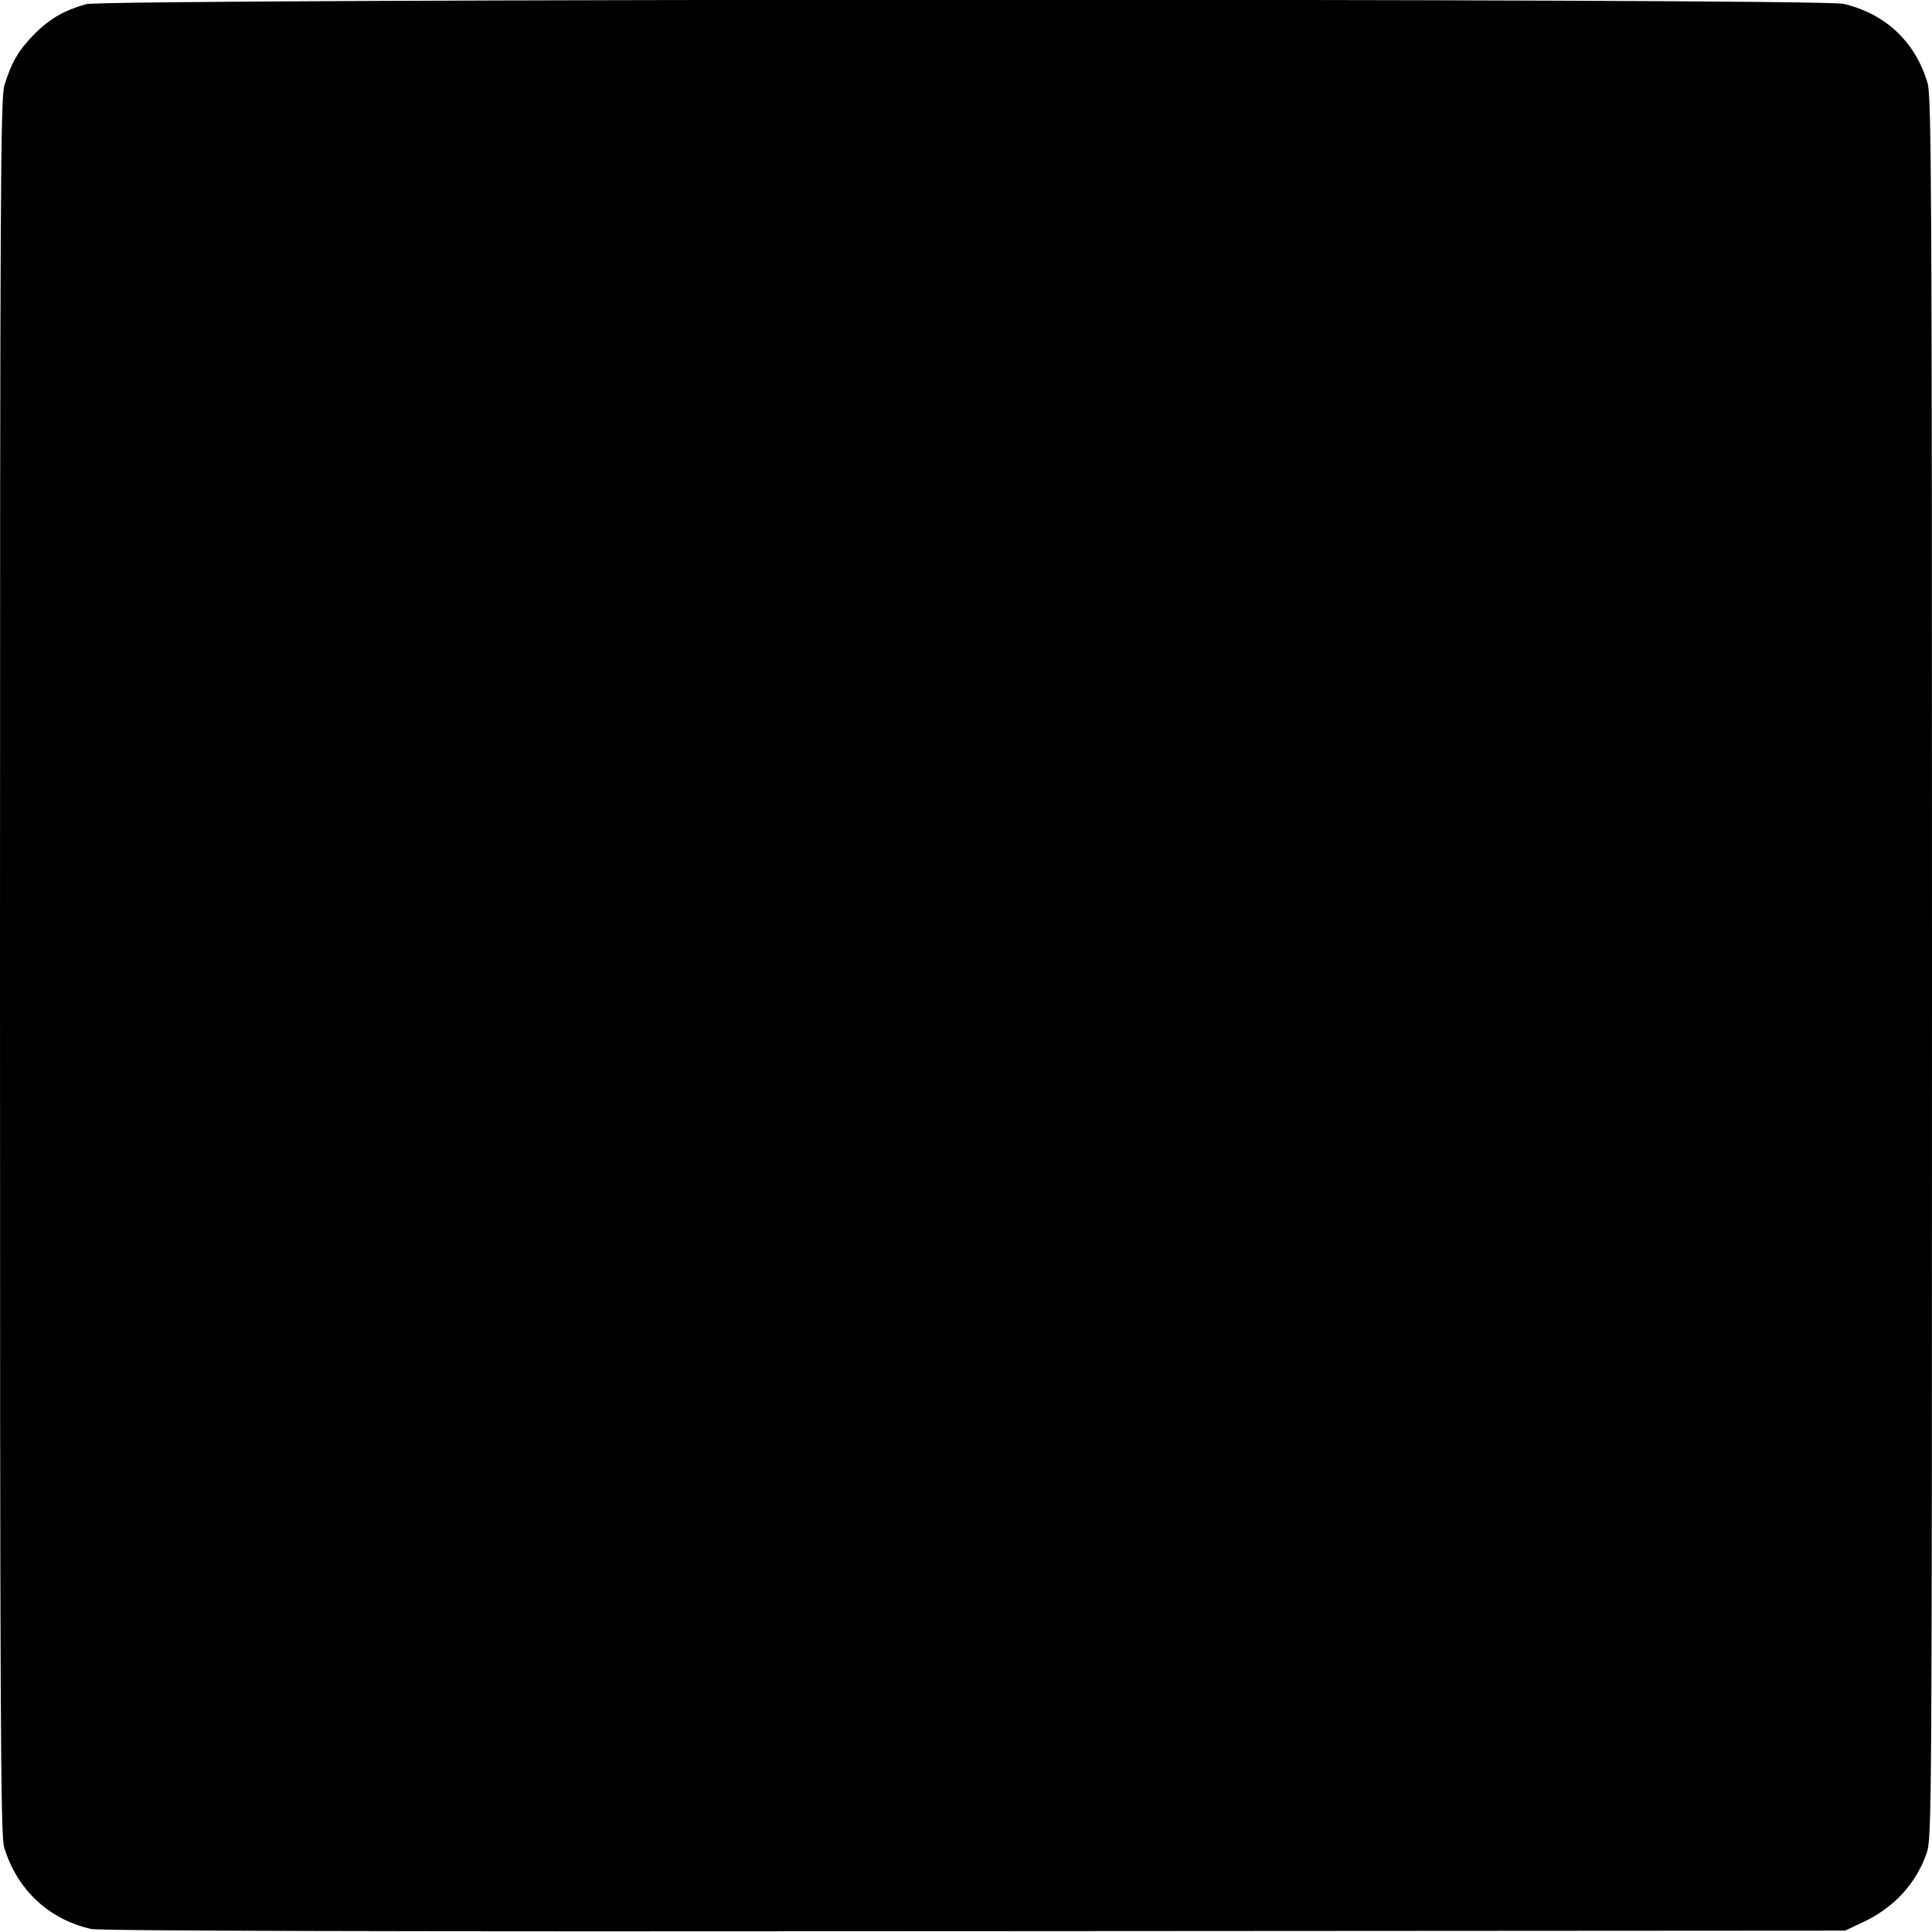
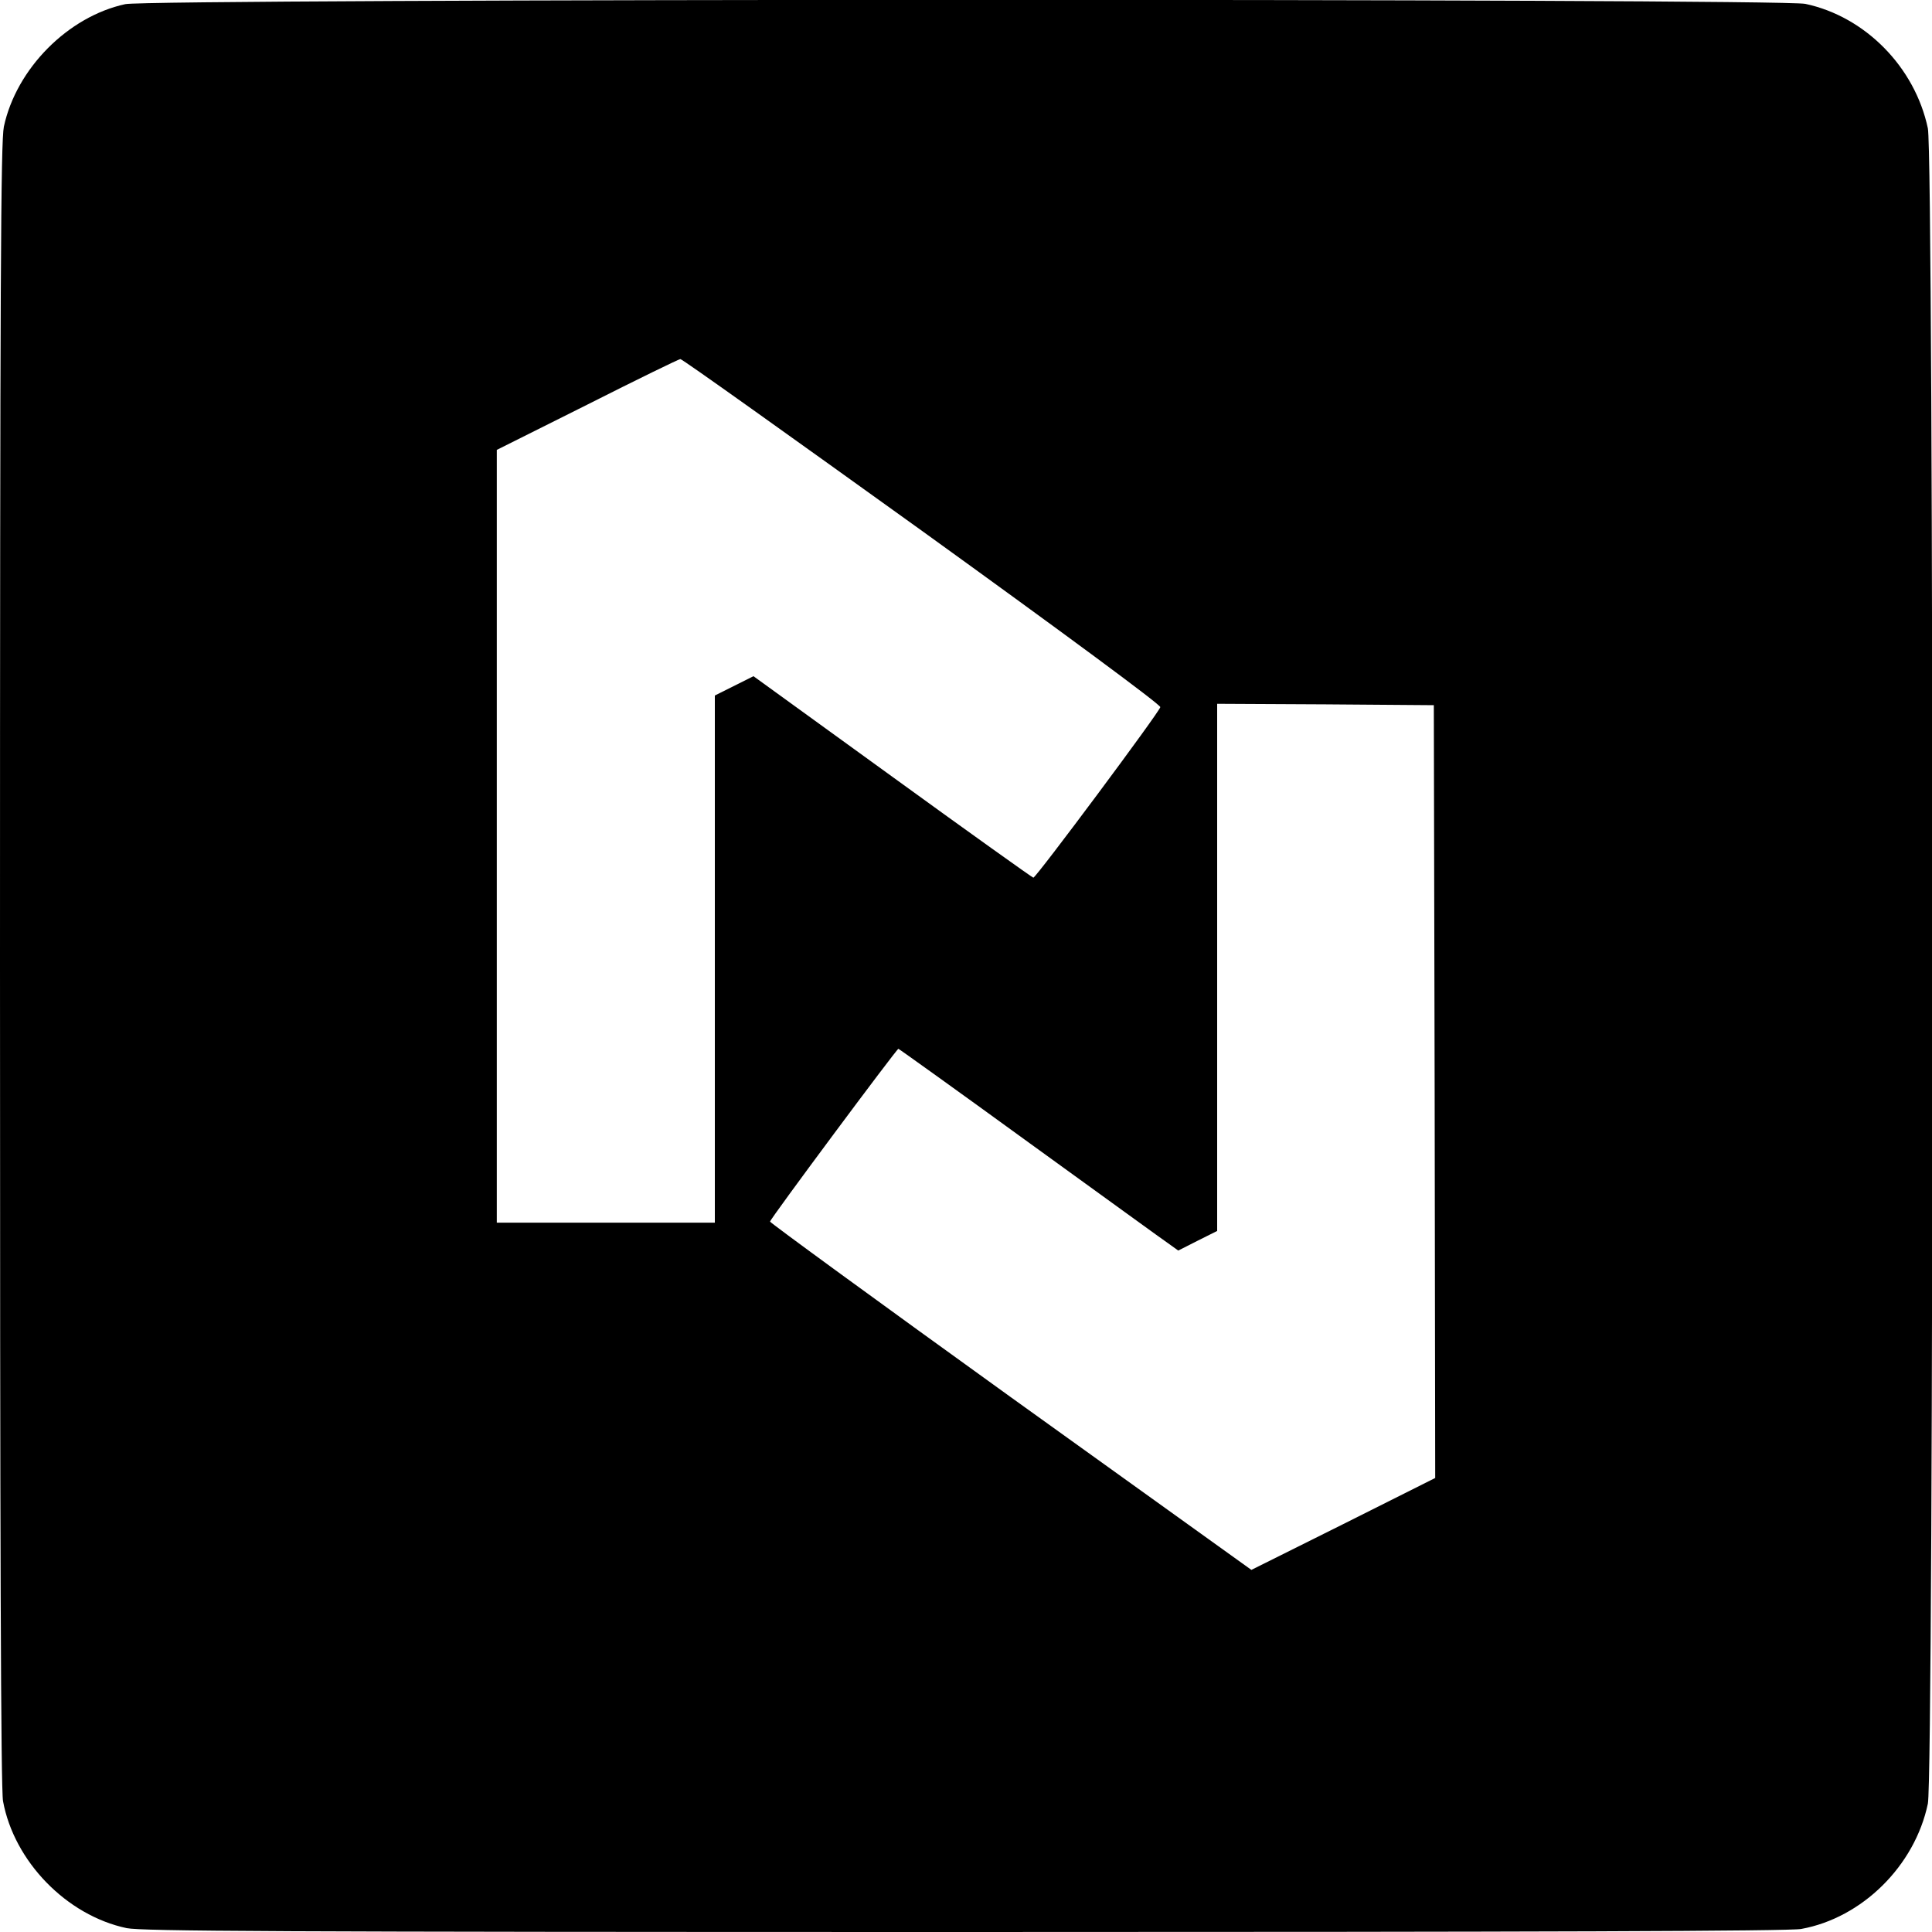
<svg xmlns="http://www.w3.org/2000/svg" version="1.0" width="700pt" height="700pt" viewBox="0 0 700 700" preserveAspectRatio="xMidYMid meet">
  <g transform="translate(0,700) scale(0.1,-0.1)" fill="#000000" stroke="none">
-     <path d="M313 6985 c-79 -22 -131 -51 -189 -109 -57 -58 -83 -103 -108 -185 -14 -49 -16 -340 -16 -3195 0 -2719 2 -3147 15 -3189 46 -153 161 -261 315 -296 30 -7 1062 -10 3200 -8 l3155 2 66 31 c112 53 192 140 230 251 18 55 19 118 19 3207 0 2834 -2 3157 -16 3205 -44 149 -152 251 -304 287 -85 21 -6291 19 -6367 -1z" />
+     <path d="M454 6985 c-208 -45 -395 -234 -440 -444 -11 -56 -14 -527 -14 -3037 0 -2091 3 -2988 11 -3030 40 -218 230 -414 448 -460 56 -11 527 -14 3037 -14 2091 0 2988 3 3030 11 221 40 412 229 459 454 22 106 22 5965 0 6070 -47 222 -227 405 -444 451 -96 20 -5993 19 -6087 -1z m2886 -1908 c517 -373 865 -630 864 -639 -1 -15 -450 -618 -460 -618 -3 0 -233 164 -510 365 l-504 365 -70 -35 -70 -35 0 -955 0 -955 -395 0 -395 0 0 1400 0 1400 328 164 c180 91 332 165 337 165 6 1 399 -280 875 -622z m1858 -2032 l2 -1400 -333 -167 -333 -166 -872 626 c-479 345 -871 631 -872 636 0 9 459 626 465 626 2 0 217 -154 477 -343 260 -188 487 -353 505 -365 l32 -23 71 36 70 35 0 955 0 955 393 -2 392 -3 3 -1400z" />
  </g>
</svg>
